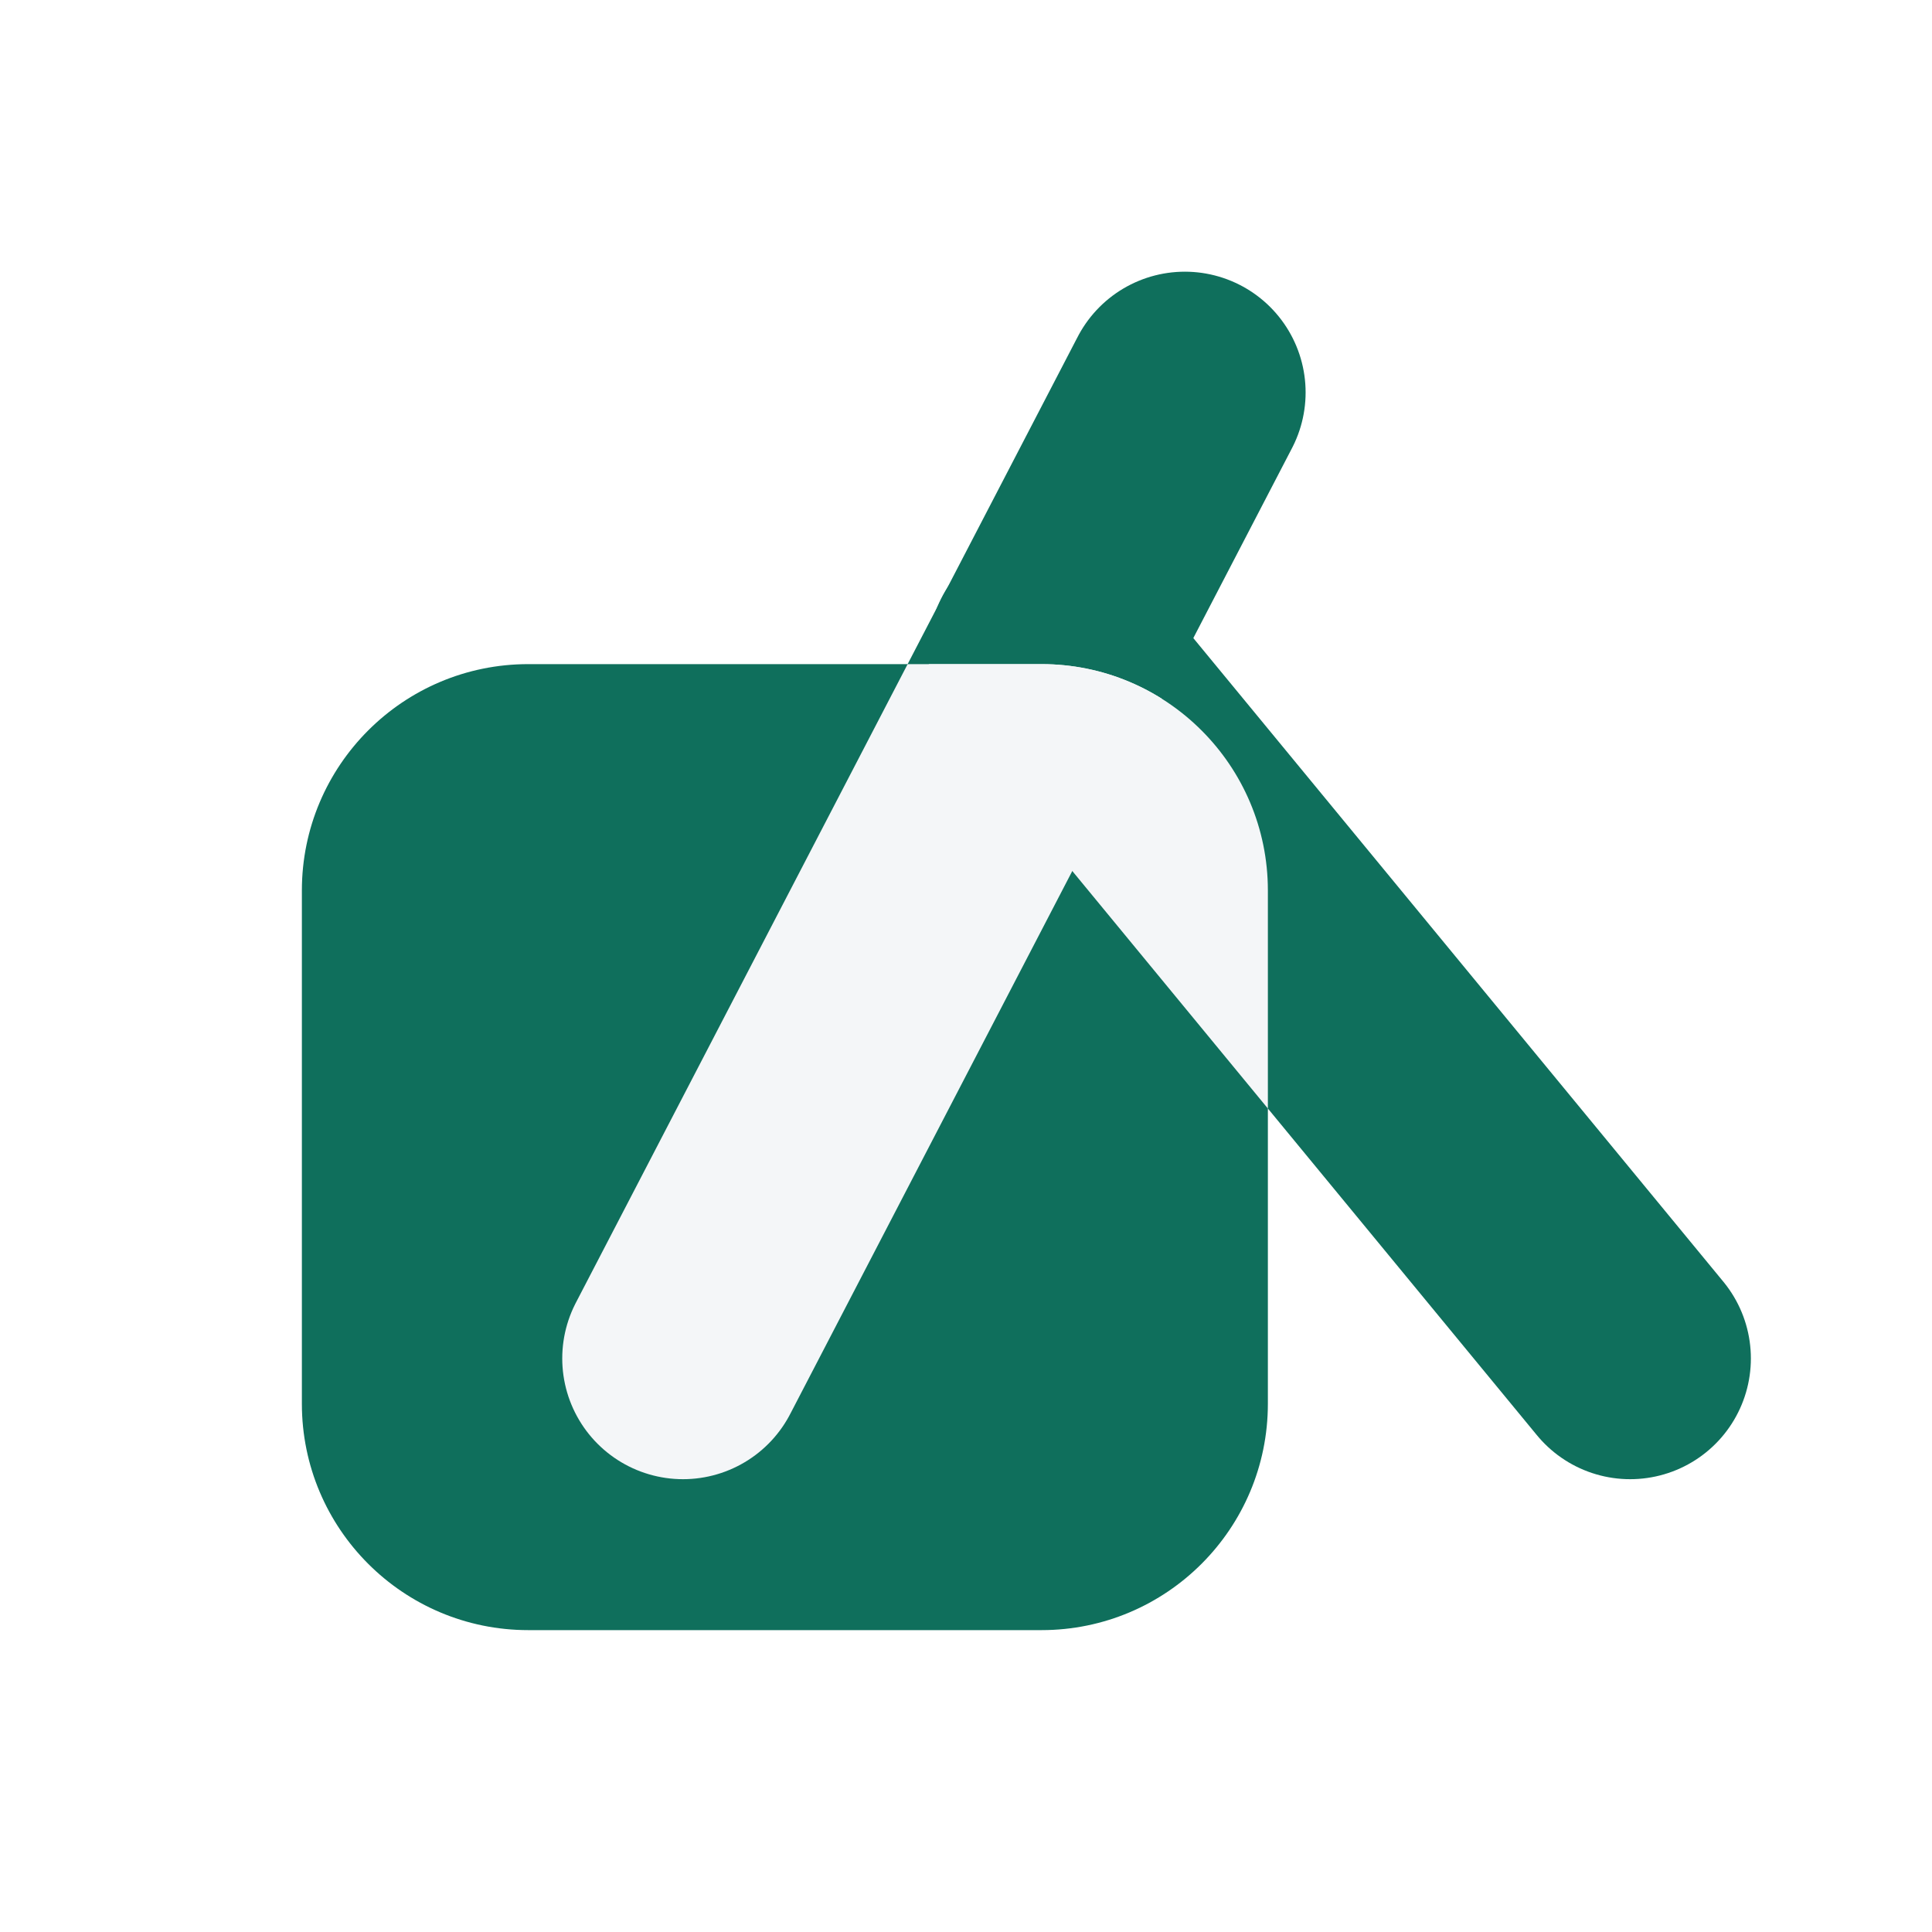
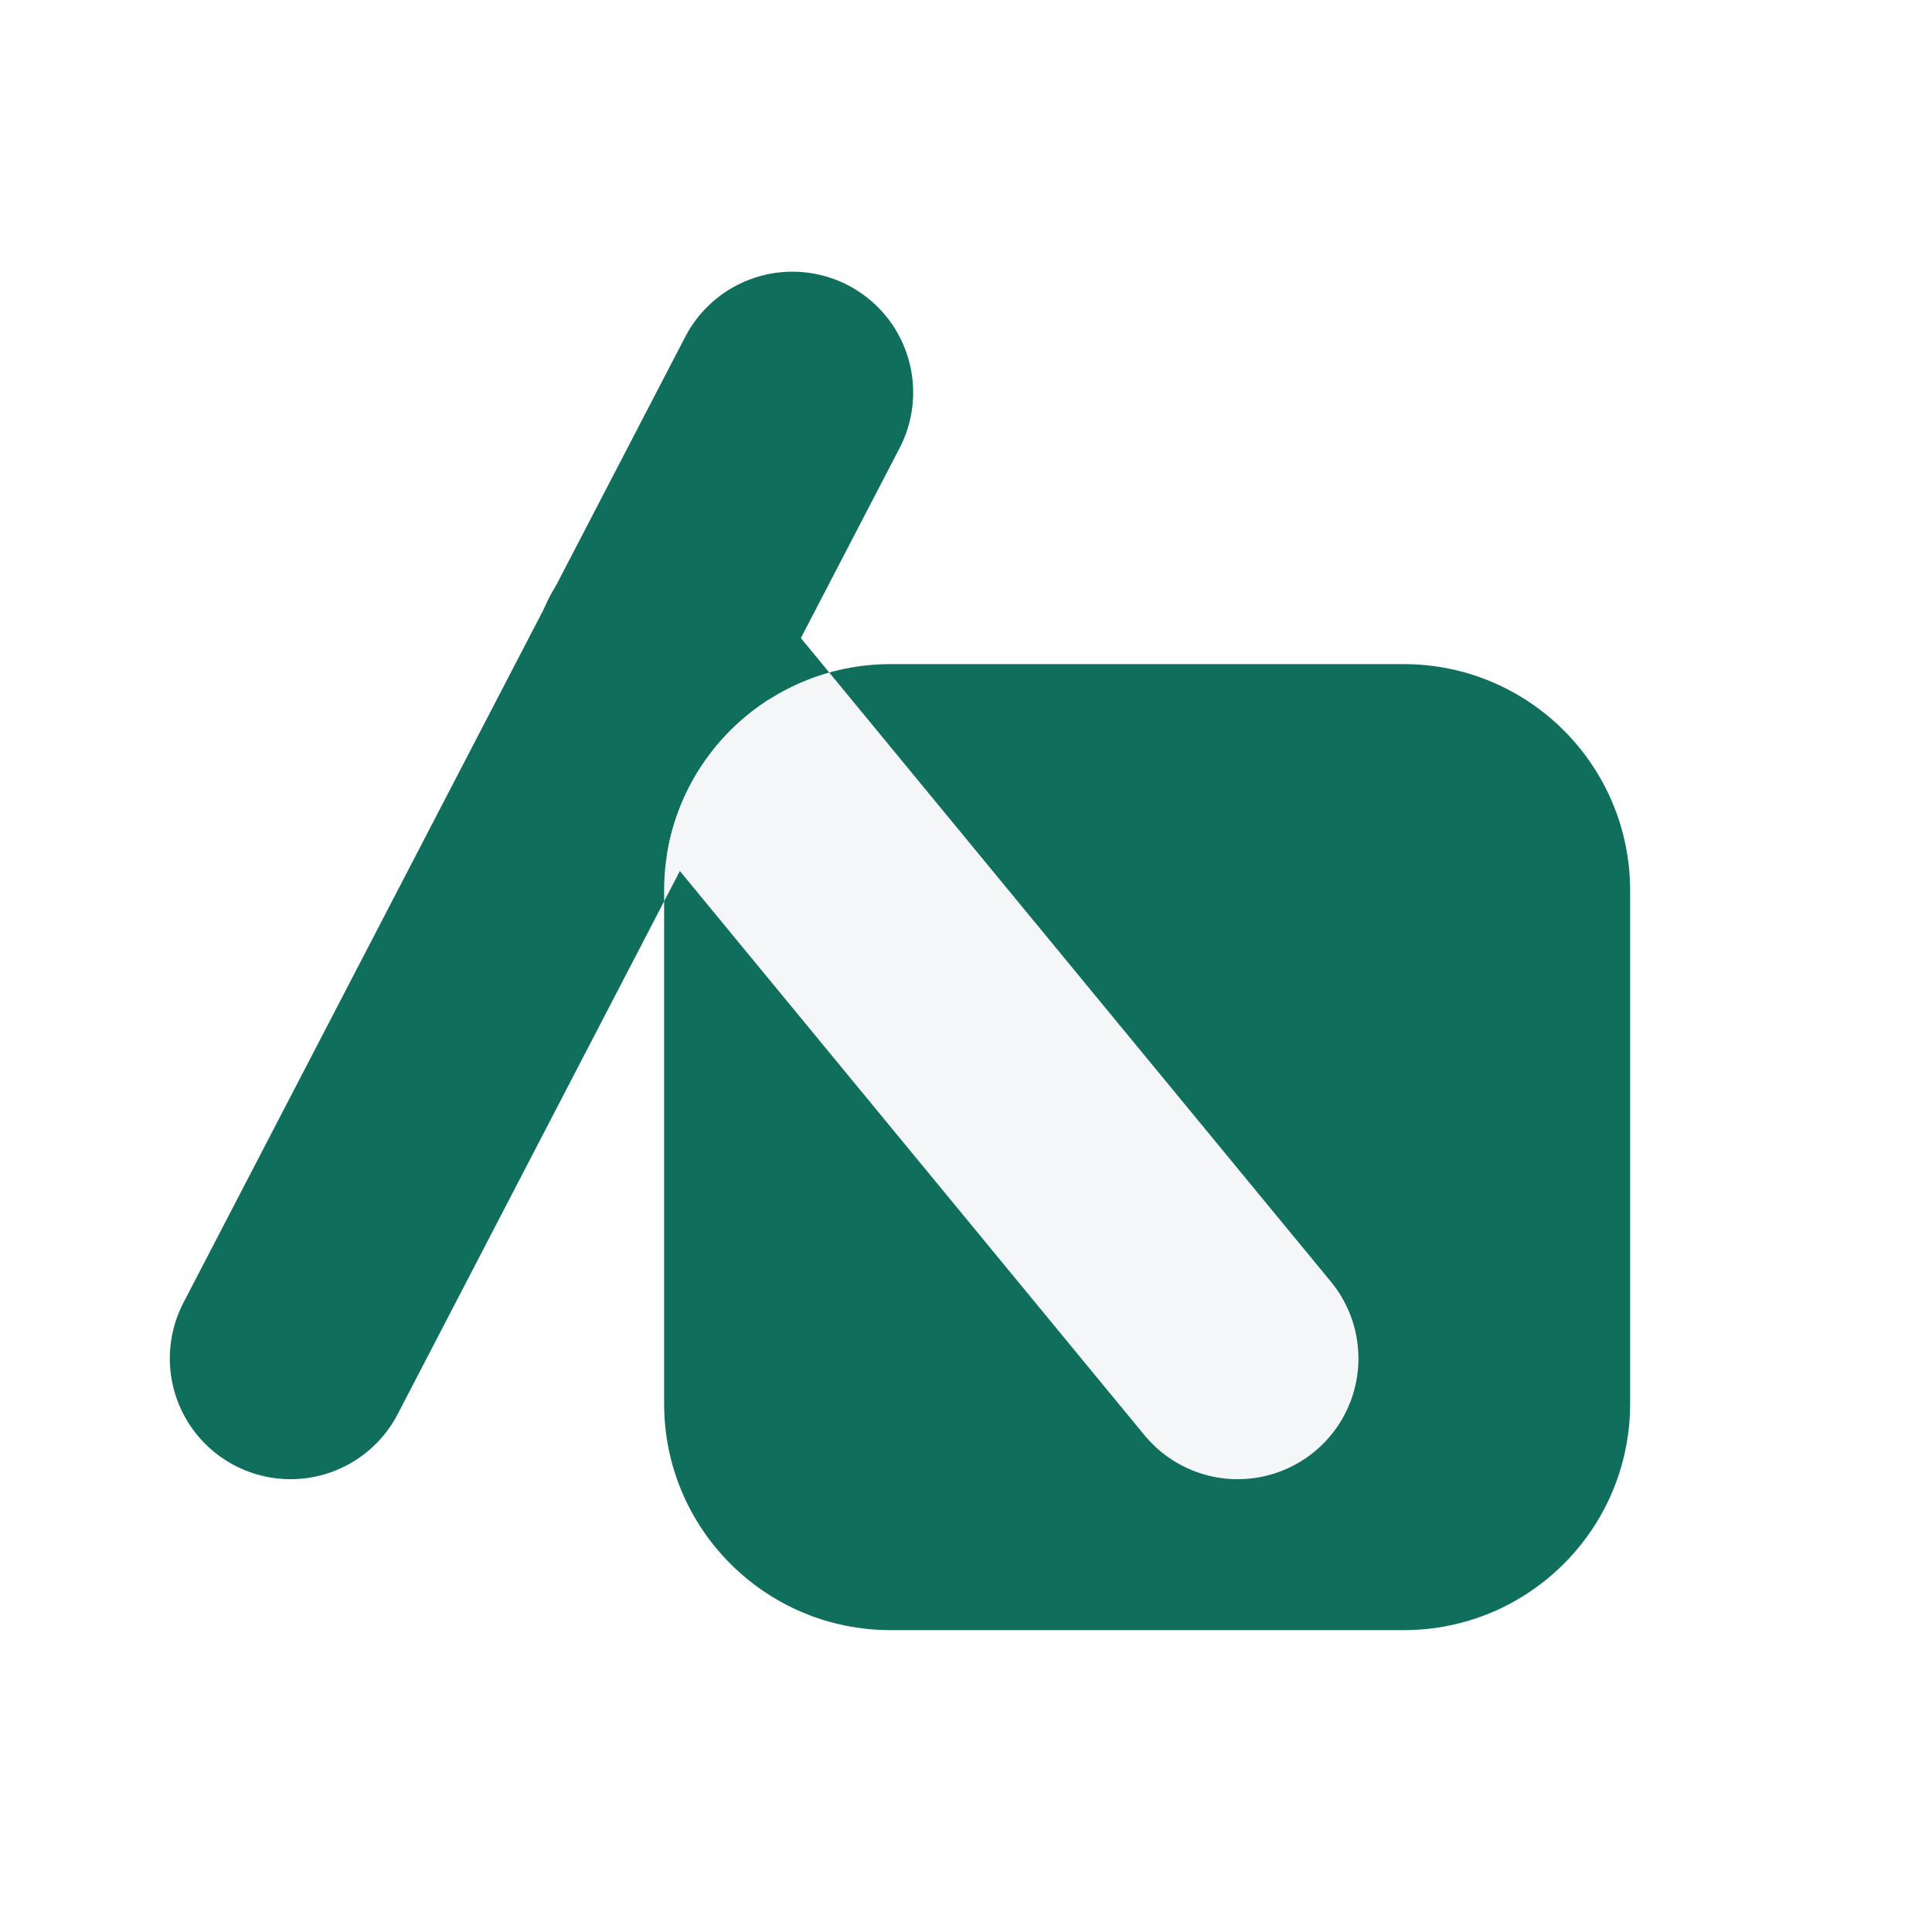
<svg xmlns="http://www.w3.org/2000/svg" viewBox="0 0 1024 1024" width="1024" height="1024">
  <defs>
    <clipPath id="box">
-       <rect x="160" y="352" width="512" height="512" rx="120" />
-     </clipPath>
-     <clipPath id="outside">
-       <path d="M0 0H1024V1024H0Z M160 352 h512 a0 0 0 0 1 0 0 v512 h-512 z" clip-rule="evenodd" />
+       <rect x="352" y="352" width="512" height="512" rx="120" />
    </clipPath>
  </defs>
-   <rect x="160" y="352" width="512" height="512" rx="120" fill="#0F6F5C" />
+   <rect x="352" y="352" width="512" height="512" rx="120" fill="#0F6F5C" />
  <g fill="none" stroke="#0F6F5C" stroke-width="128" stroke-linecap="round" stroke-linejoin="round">
-     <path d="M628 208 L362 720" />
-     <path d="M556 346 L864 720" />
+     <path d="M420 208 L154 720" />
+     <path d="M348 346 L656 720" />
  </g>
  <g clip-path="url(#box)" fill="none" stroke="#F4F6F8" stroke-width="128" stroke-linecap="round" stroke-linejoin="round">
-     <path d="M628 208 L362 720" />
-     <path d="M556 346 L864 720" />
+     <path d="M420 208 L154 720" />
+     <path d="M348 346 L656 720" />
  </g>
</svg>
